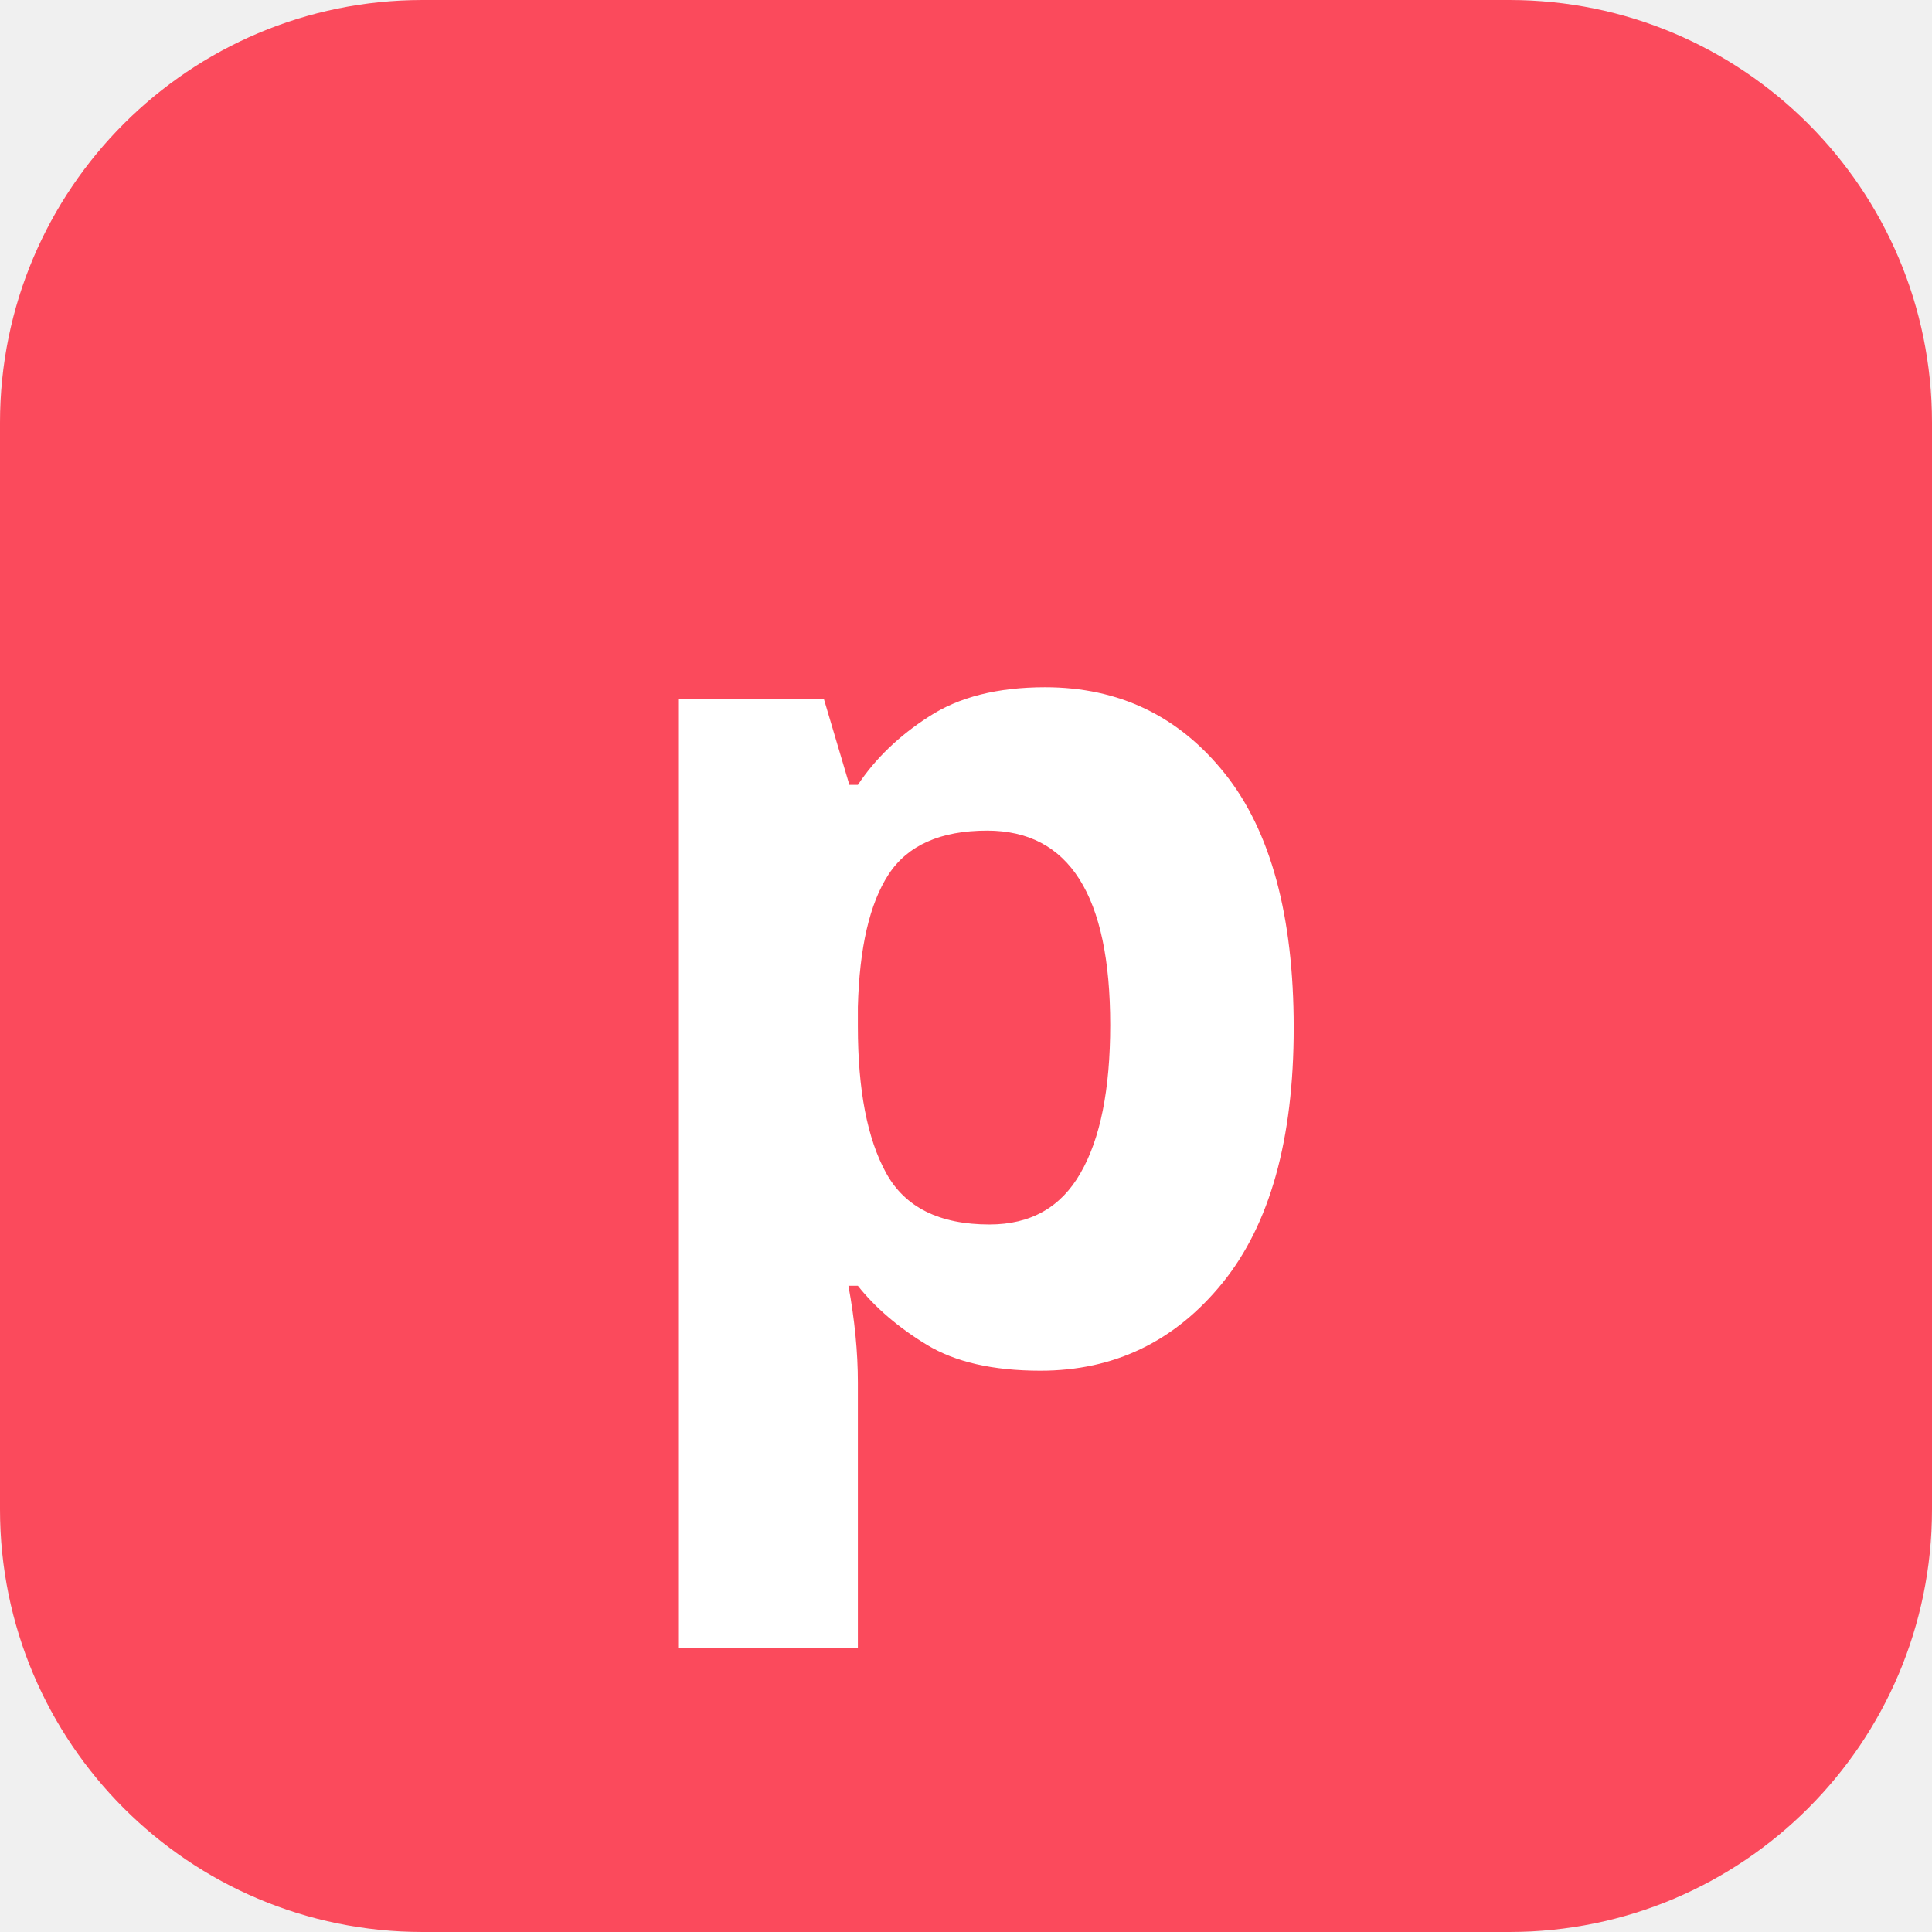
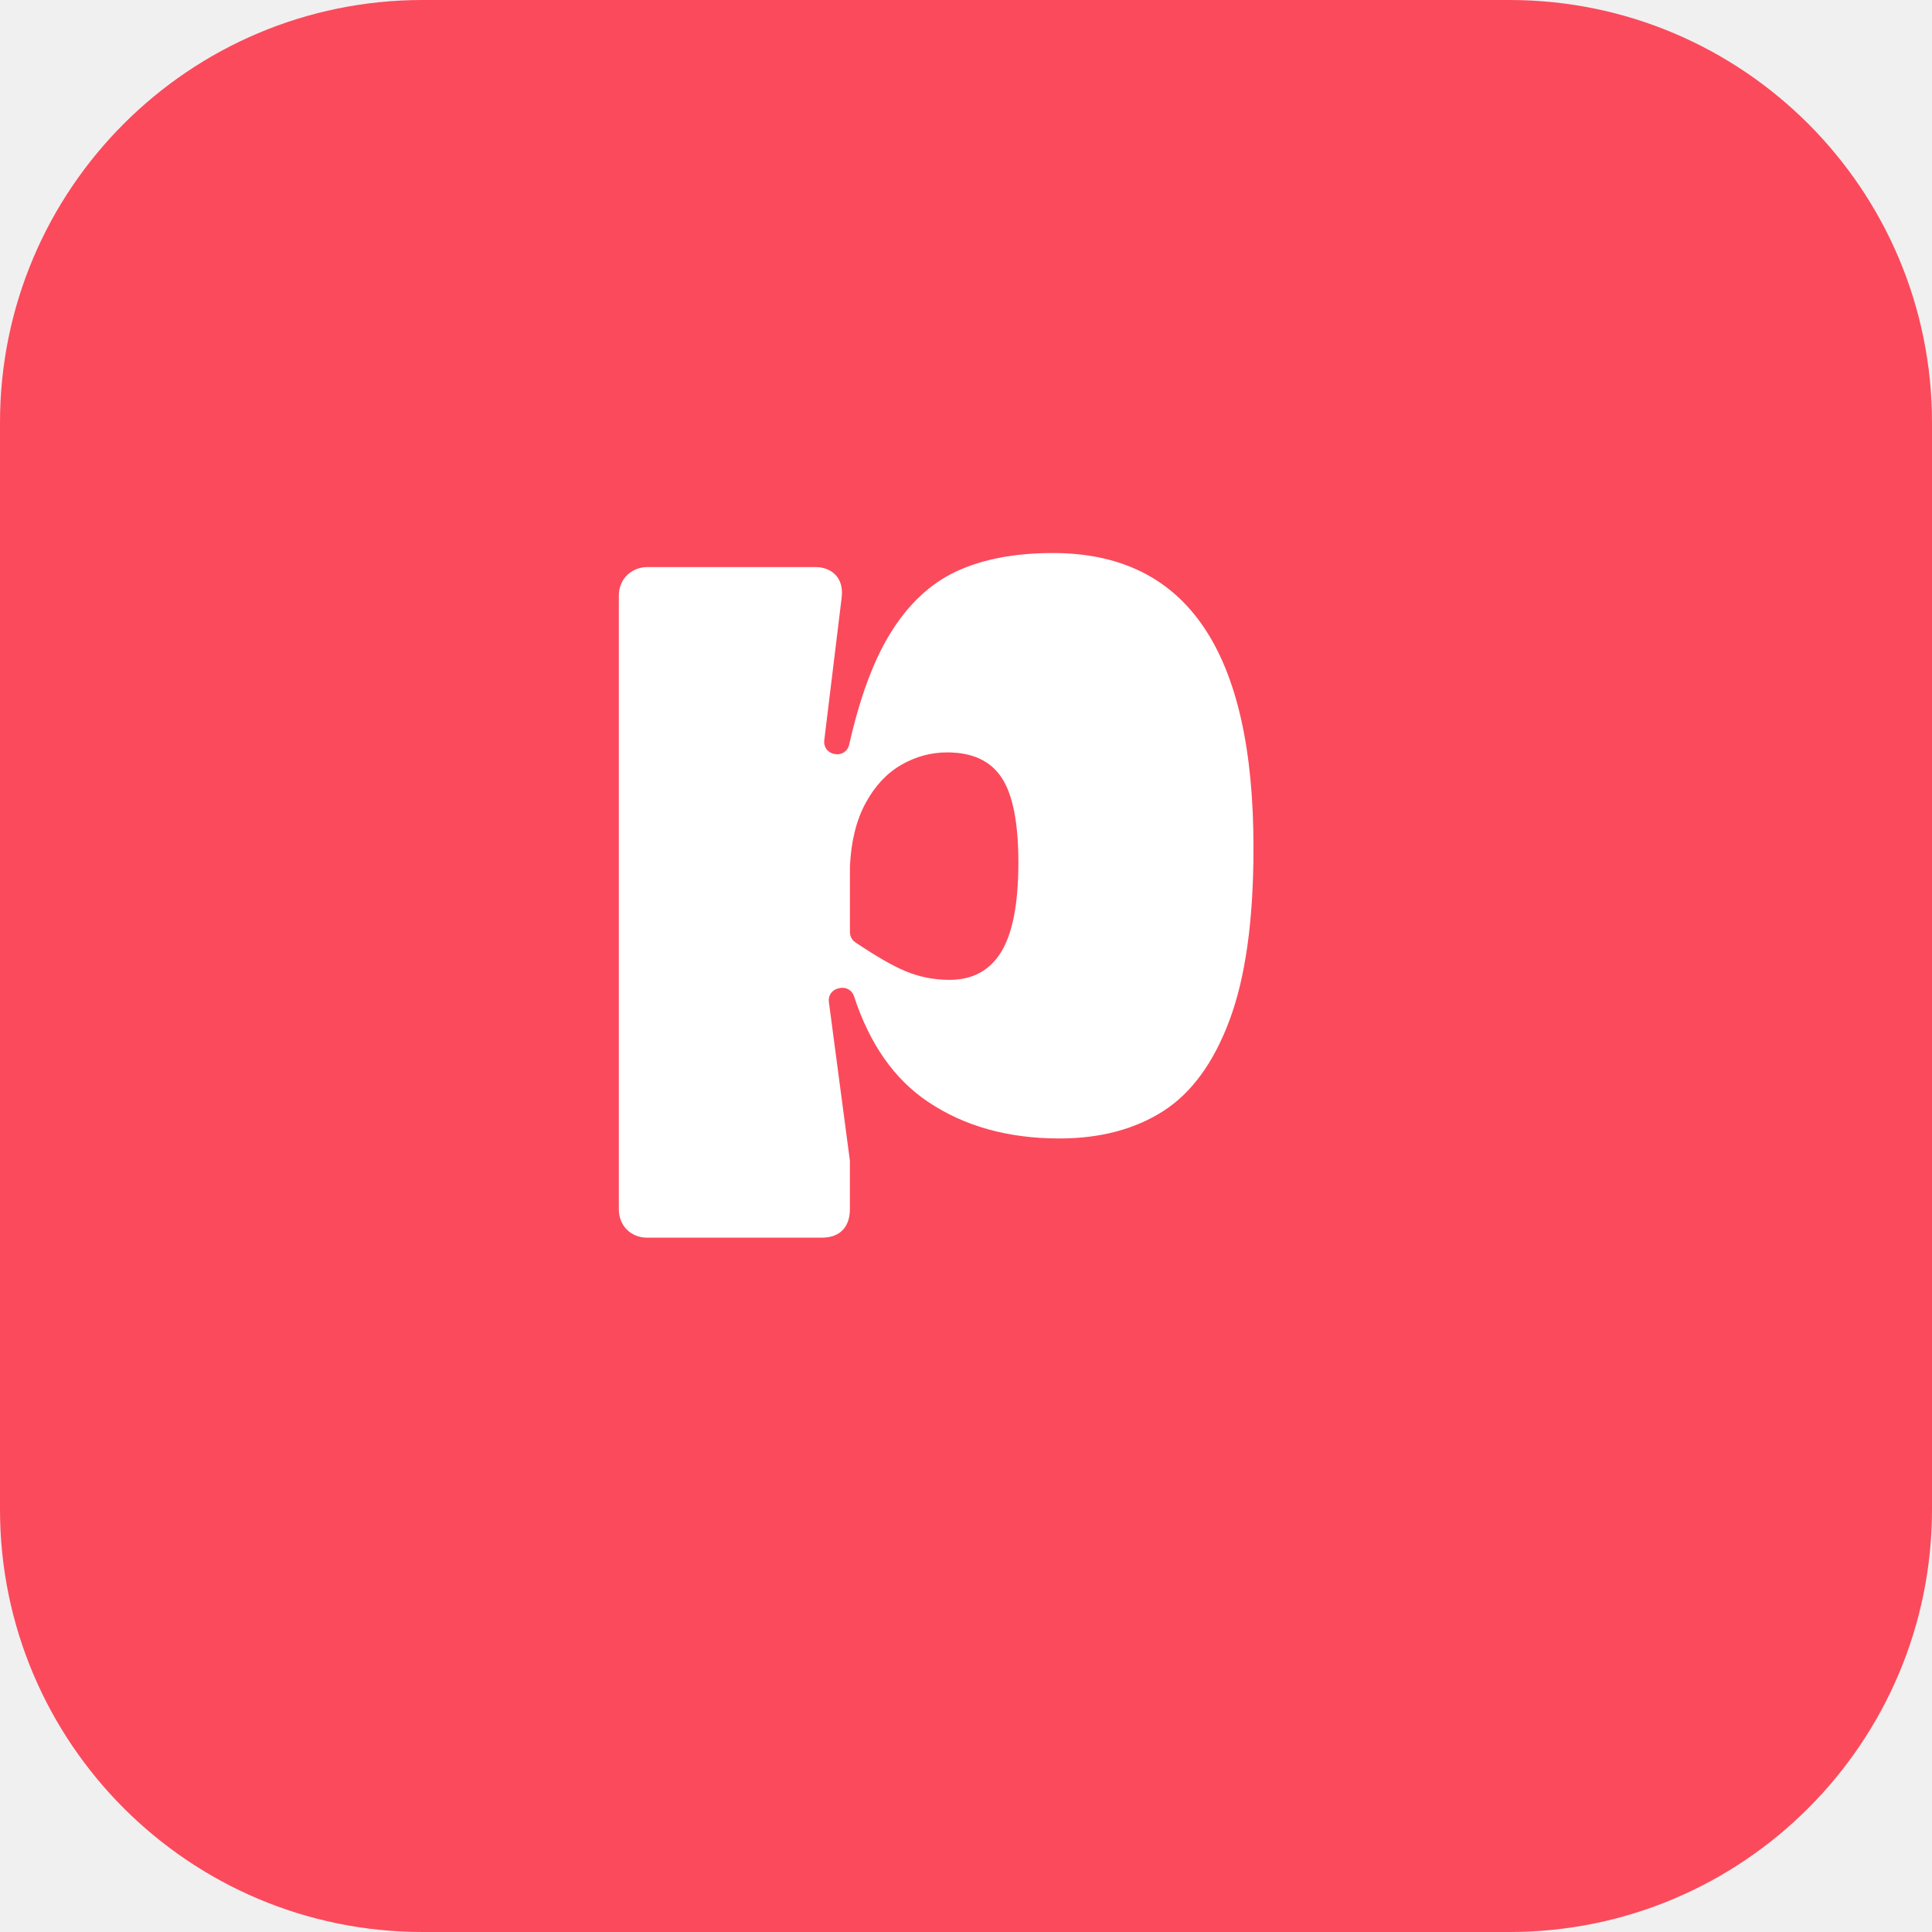
<svg xmlns="http://www.w3.org/2000/svg" viewBox="0 0 64 64">
  <rect width="64" height="64" rx="14" fill="#fb4a5c" />
-   <text x="32" y="45" font-family="DM Sans, Segoe UI, system-ui, sans-serif" font-size="40" font-weight="700" fill="#ffffff" text-anchor="middle" letter-spacing="-2">p</text>
+   <g transform="translate(20.5 14) scale(0.9)">
+     <path d="M23.359 15.674C23.359 18.31 23.066 20.414 22.48 21.987C21.894 23.561 21.076 24.68 20.026 25.348C18.976 26.015 17.705 26.348 16.213 26.348C14.335 26.348 12.726 25.901 11.389 25.006C10.14 24.17 9.229 22.871 8.655 21.109C8.584 20.893 8.365 20.765 8.144 20.811L8.075 20.826C7.85 20.874 7.698 21.088 7.73 21.318L8.5 27.135C8.503 27.155 8.504 27.175 8.504 27.194V28.949C8.504 29.582 8.166 30 7.46 30H1.044C0.474 30 0 29.595 0 28.949V6.367C0 5.726 0.5 5.317 1.044 5.317H7.236C7.823 5.317 8.298 5.705 8.2 6.449L7.56 11.701C7.531 11.936 7.692 12.153 7.924 12.193L7.973 12.201C8.203 12.24 8.425 12.091 8.476 11.862C8.863 10.144 9.363 8.782 9.979 7.777C10.642 6.693 11.457 5.926 12.424 5.475C13.391 5.025 14.576 4.8 15.98 4.8C20.911 4.8 23.369 8.424 23.359 15.674ZM14.076 19.477C14.496 18.788 14.706 17.692 14.706 16.191C14.706 14.734 14.501 13.695 14.092 13.072C13.683 12.45 13.015 12.138 12.086 12.138C11.489 12.138 10.925 12.291 10.395 12.597C9.864 12.902 9.428 13.369 9.086 13.997C8.743 14.626 8.55 15.401 8.506 16.324V18.757C8.506 18.905 8.58 19.044 8.702 19.127C9.451 19.632 10.063 19.985 10.536 20.185C11.05 20.401 11.594 20.51 12.169 20.51C13.02 20.511 13.655 20.166 14.076 19.477Z" fill="#ffffff" />
+   </g>
</svg>
